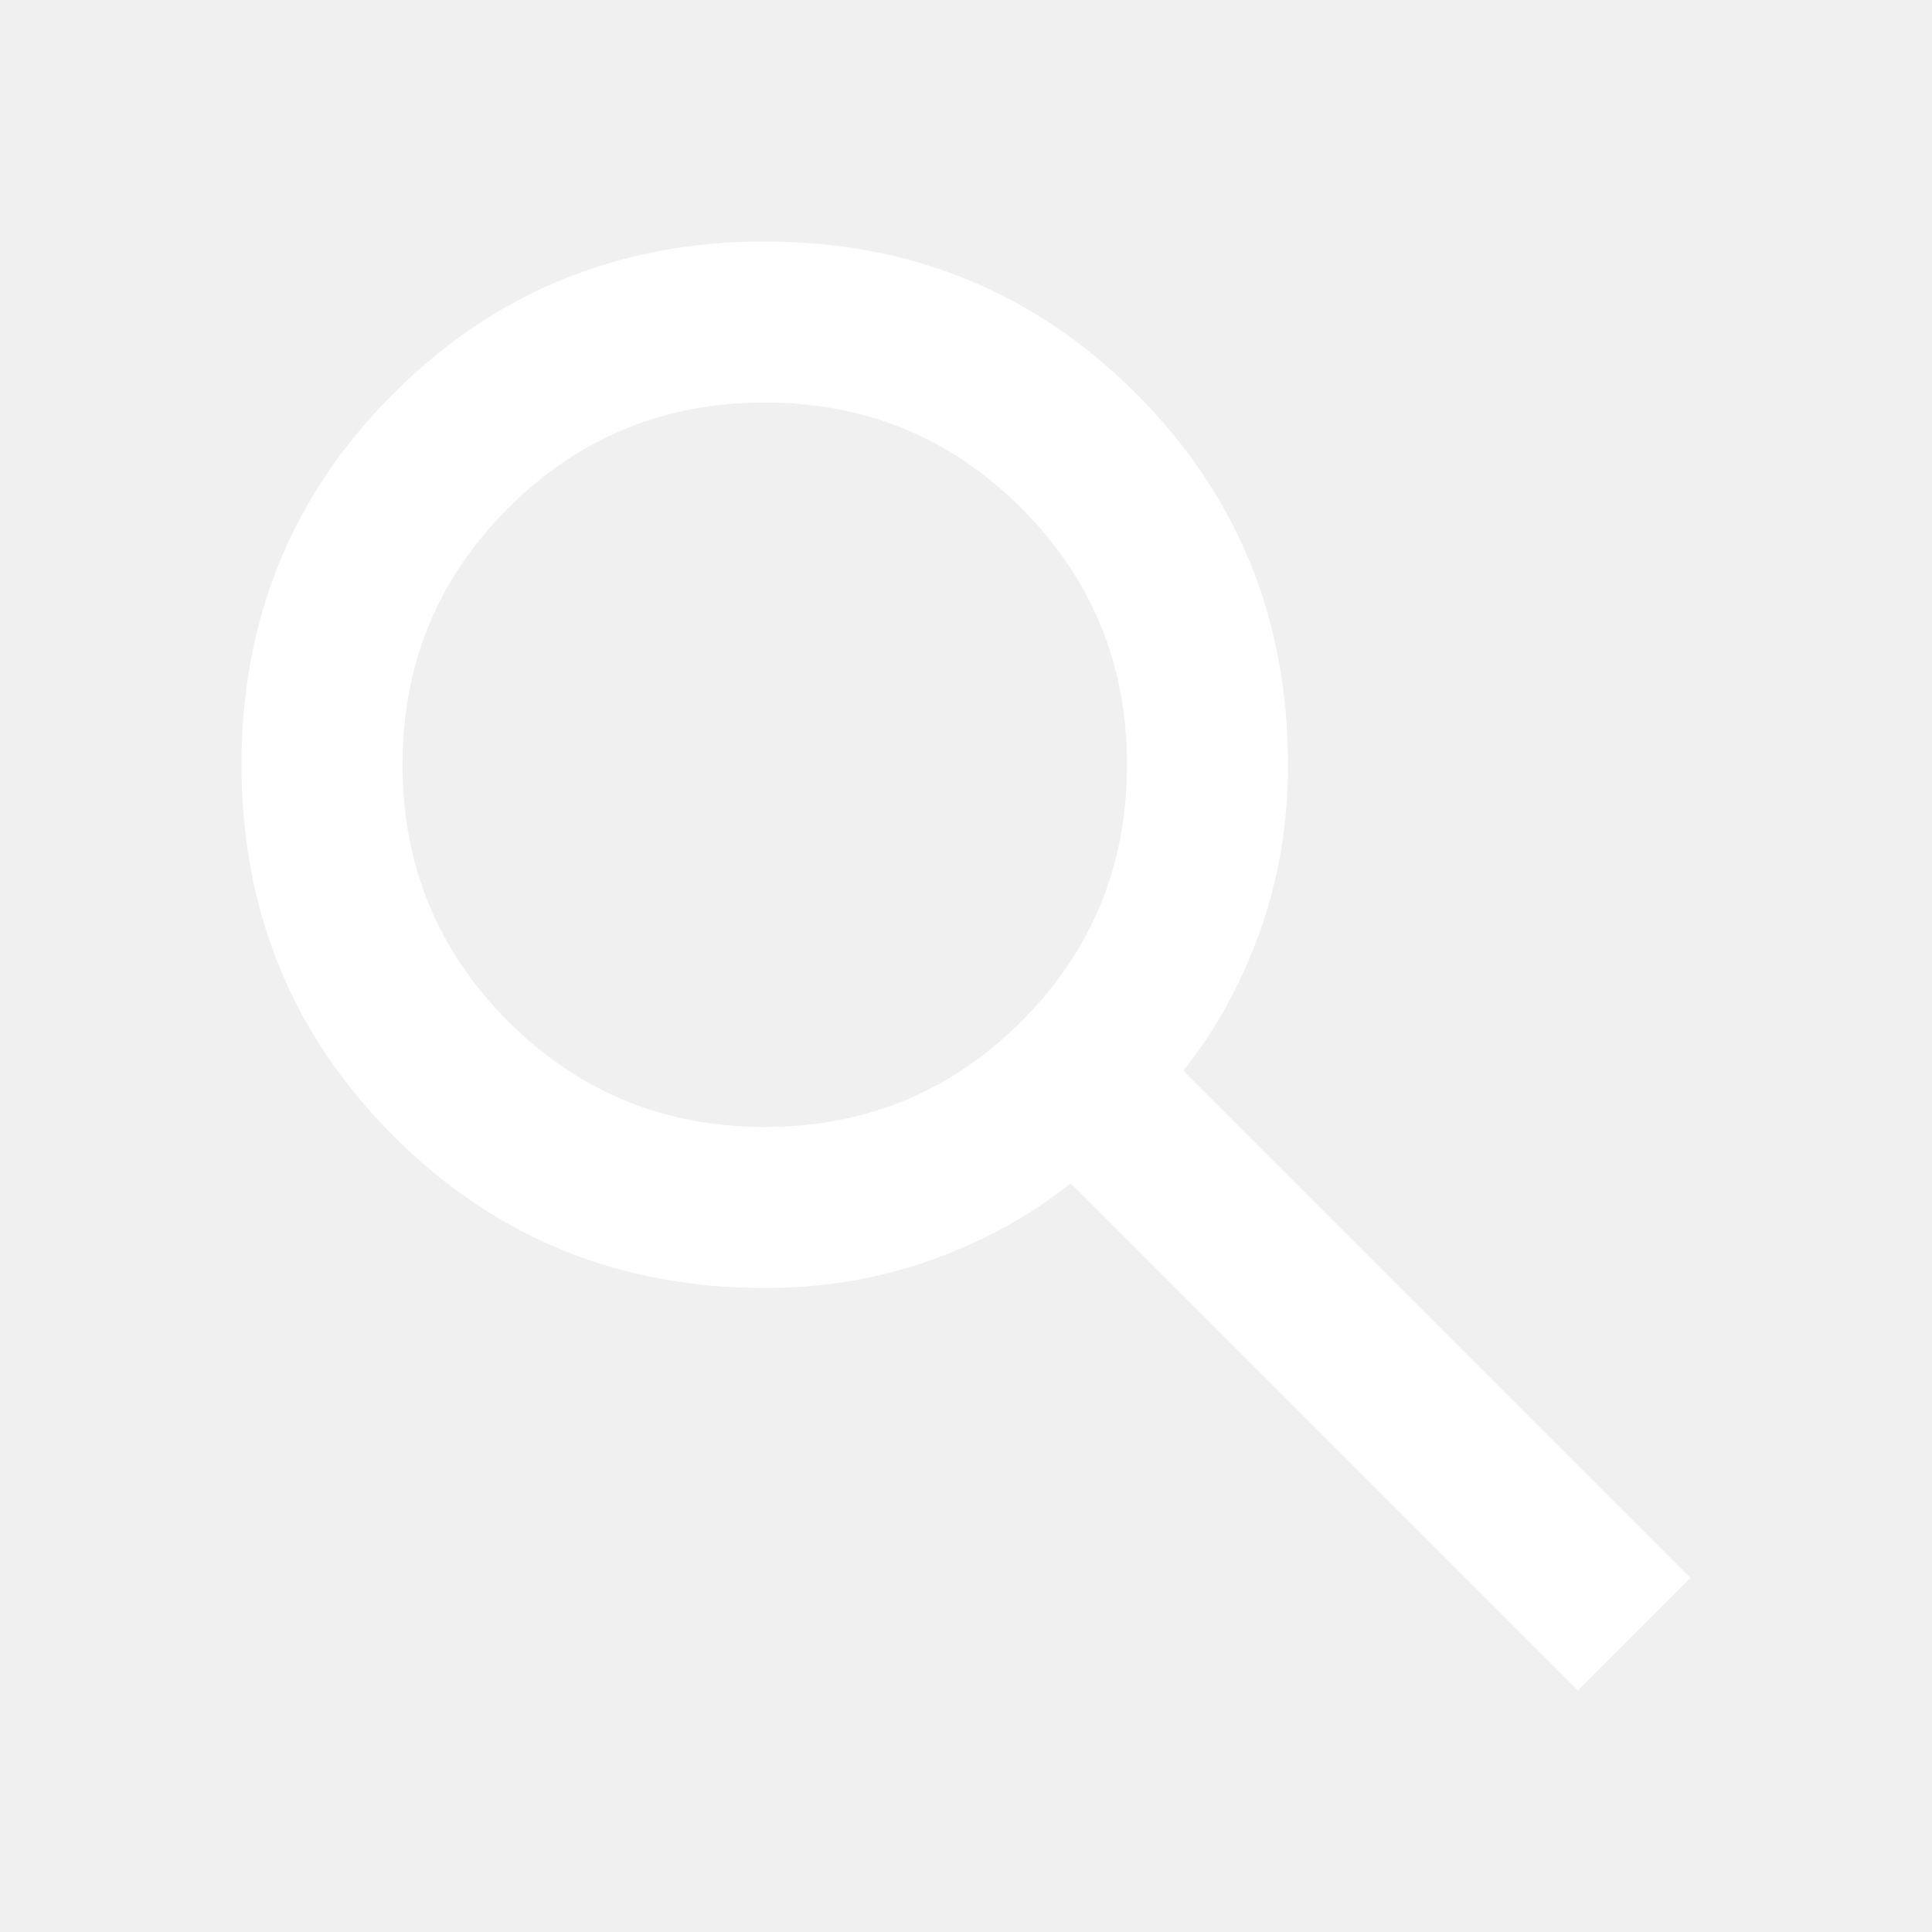
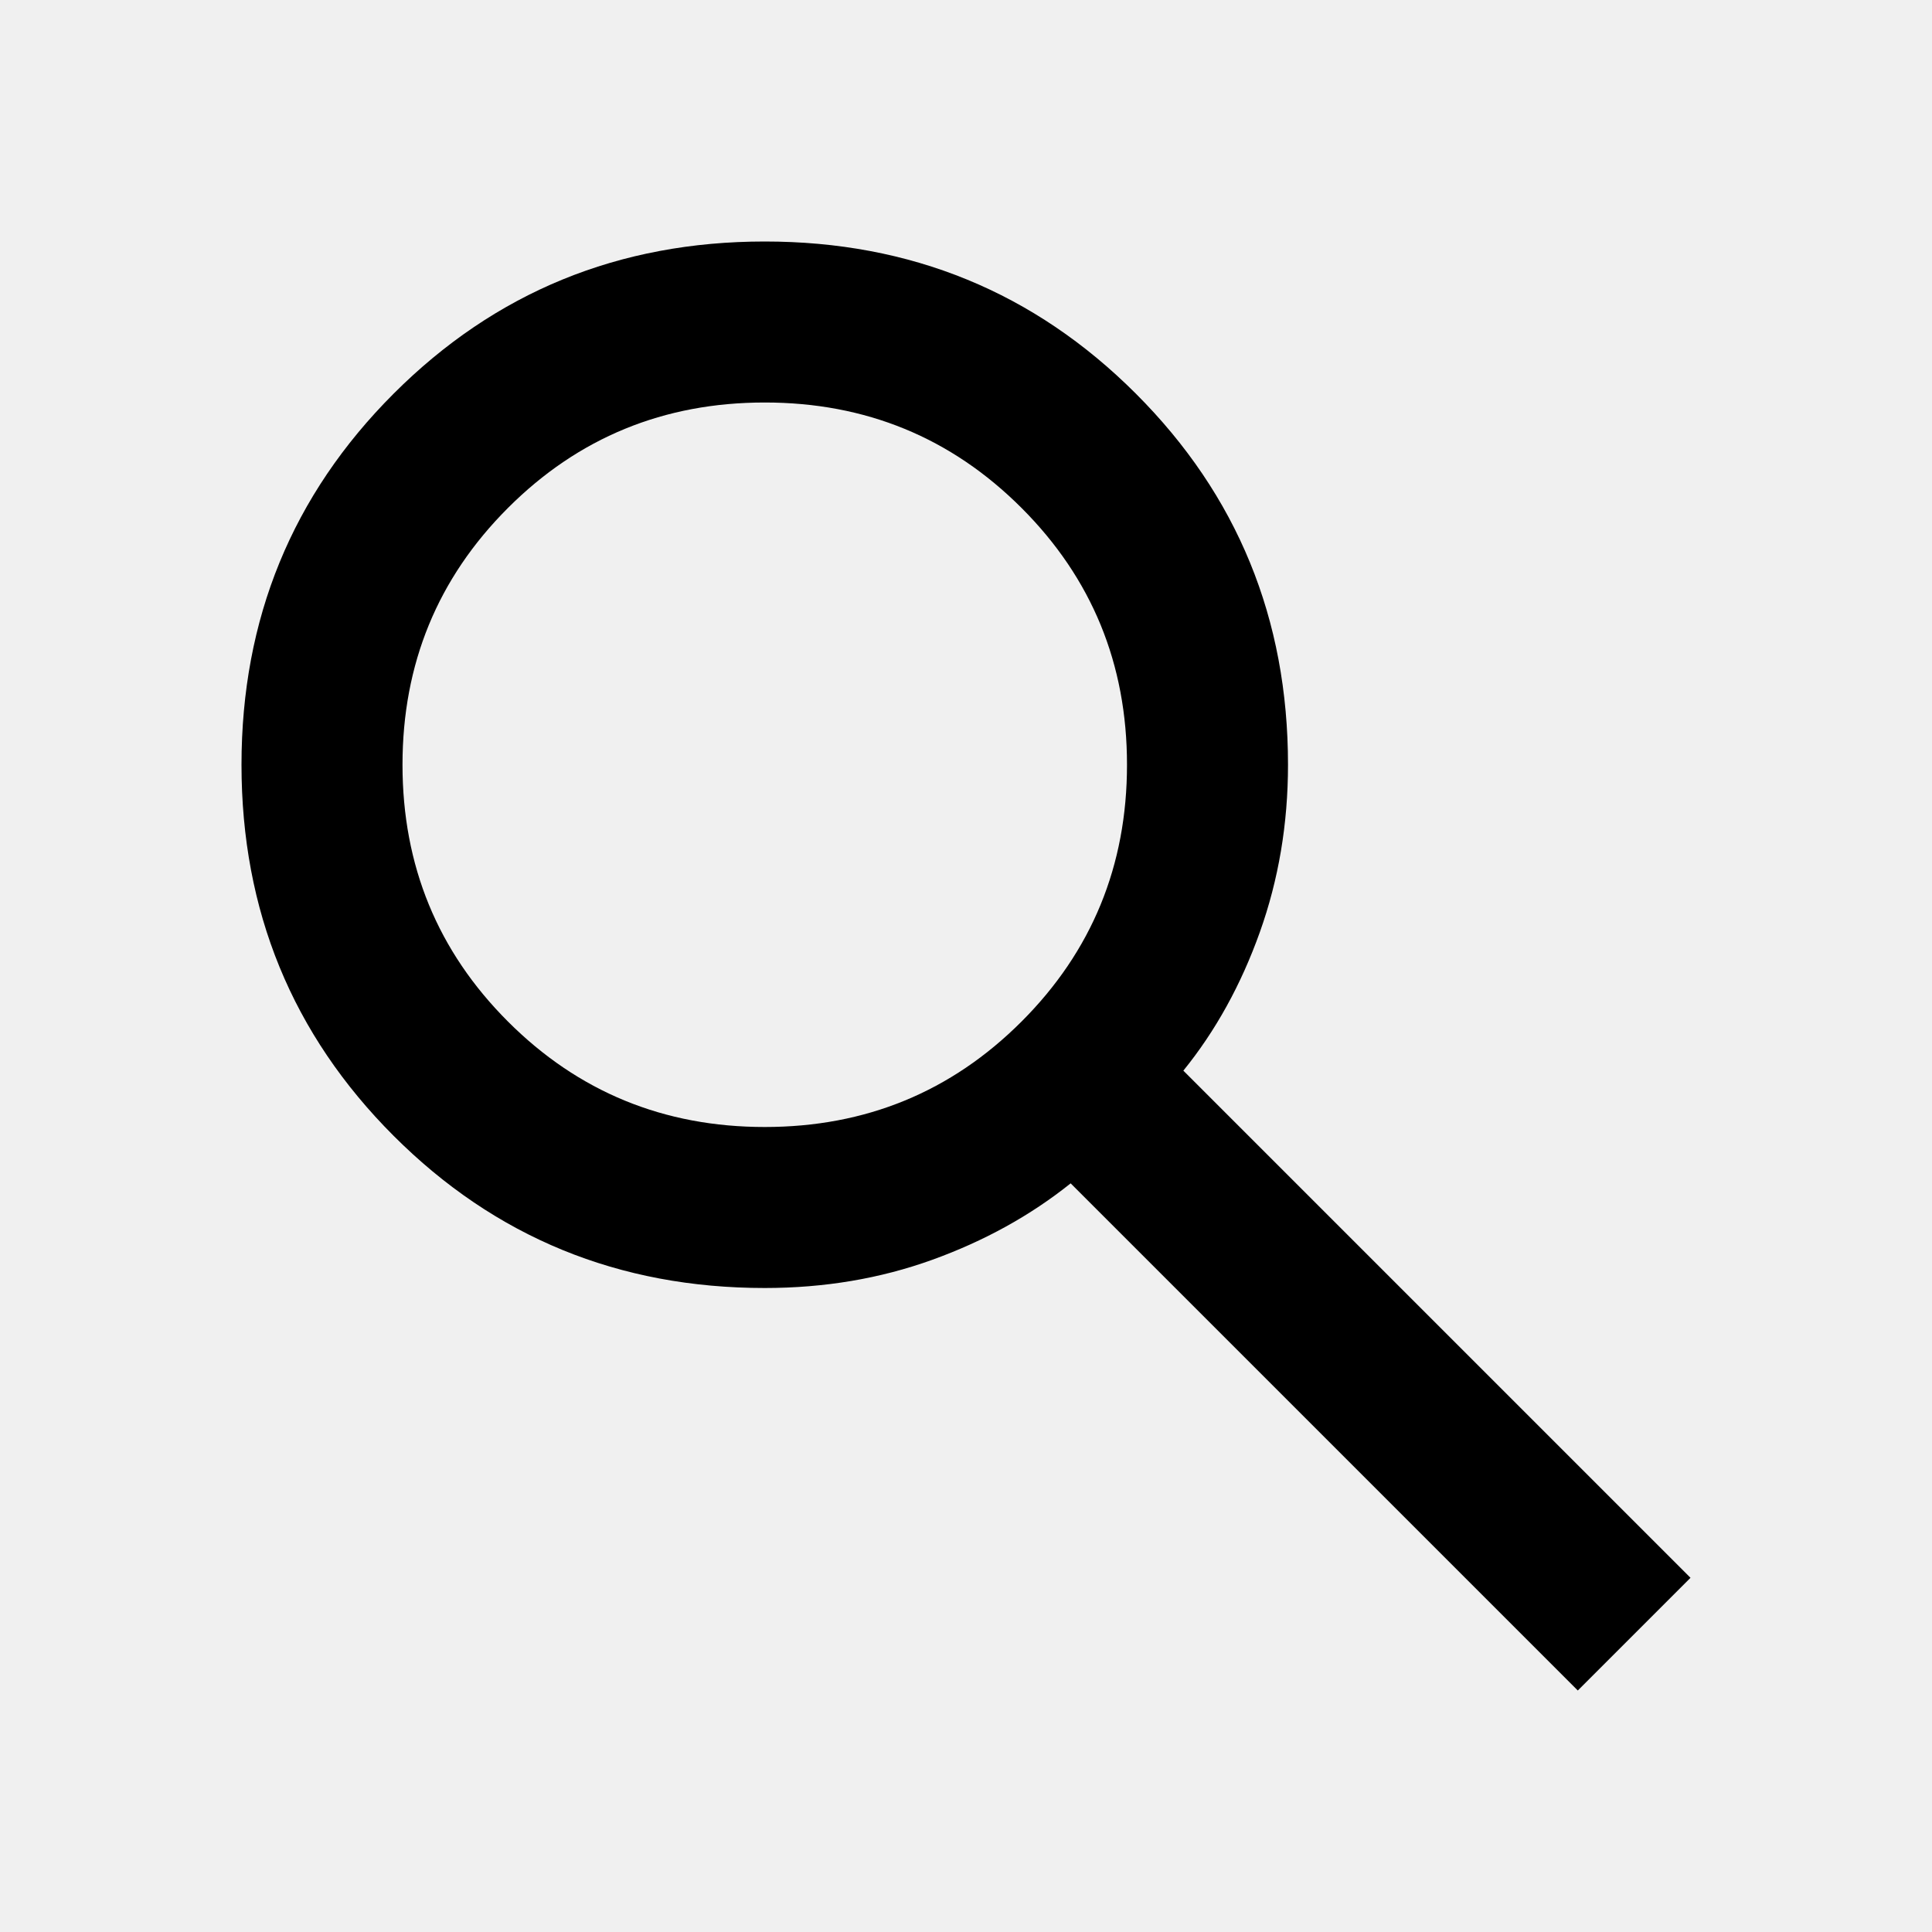
<svg xmlns="http://www.w3.org/2000/svg" width="32" height="32" viewBox="0 0 24 24">
-   <path fill="#ffffff" d="m19.6 21l-6.3-6.3q-.75.6-1.725.95T9.5 16q-2.725 0-4.612-1.888T3 9.5q0-2.725 1.888-4.612T9.5 3q2.725 0 4.612 1.888T16 9.5q0 1.1-.35 2.075T14.7 13.3l6.3 6.3l-1.4 1.4ZM9.5 14q1.875 0 3.188-1.313T14 9.5q0-1.875-1.313-3.188T9.5 5Q7.625 5 6.312 6.313T5 9.5q0 1.875 1.313 3.188T9.5 14Z" />
+   <g>
+     <path style="fill:#000000;stroke:none; stroke-width:1" d="m19.6,21l-6.3,-6.3q-0.75,0.6 -1.72,0.95t-2.08,0.35q-2.72,0 -4.61,-1.89t-1.89,-4.61q0,-2.72 1.89,-4.61t4.61,-1.89q2.72,0 4.61,1.89t1.89,4.61q0,1.1 -0.35,2.08t-0.95,1.72l6.3,6.3l-1.4,1.4zm-10.1,-7q1.88,0 3.19,-1.31t1.31,-3.19q0,-1.88 -1.31,-3.19t-3.19,-1.31q-1.88,0 -3.19,1.31t-1.31,3.19q0,1.88 1.31,3.19t3.19,1.31z" transform="matrix(1,0,0,1,0,0)" vector-effect="non-scaling-stroke" pen="1,1" />
+   </g>
</svg>
